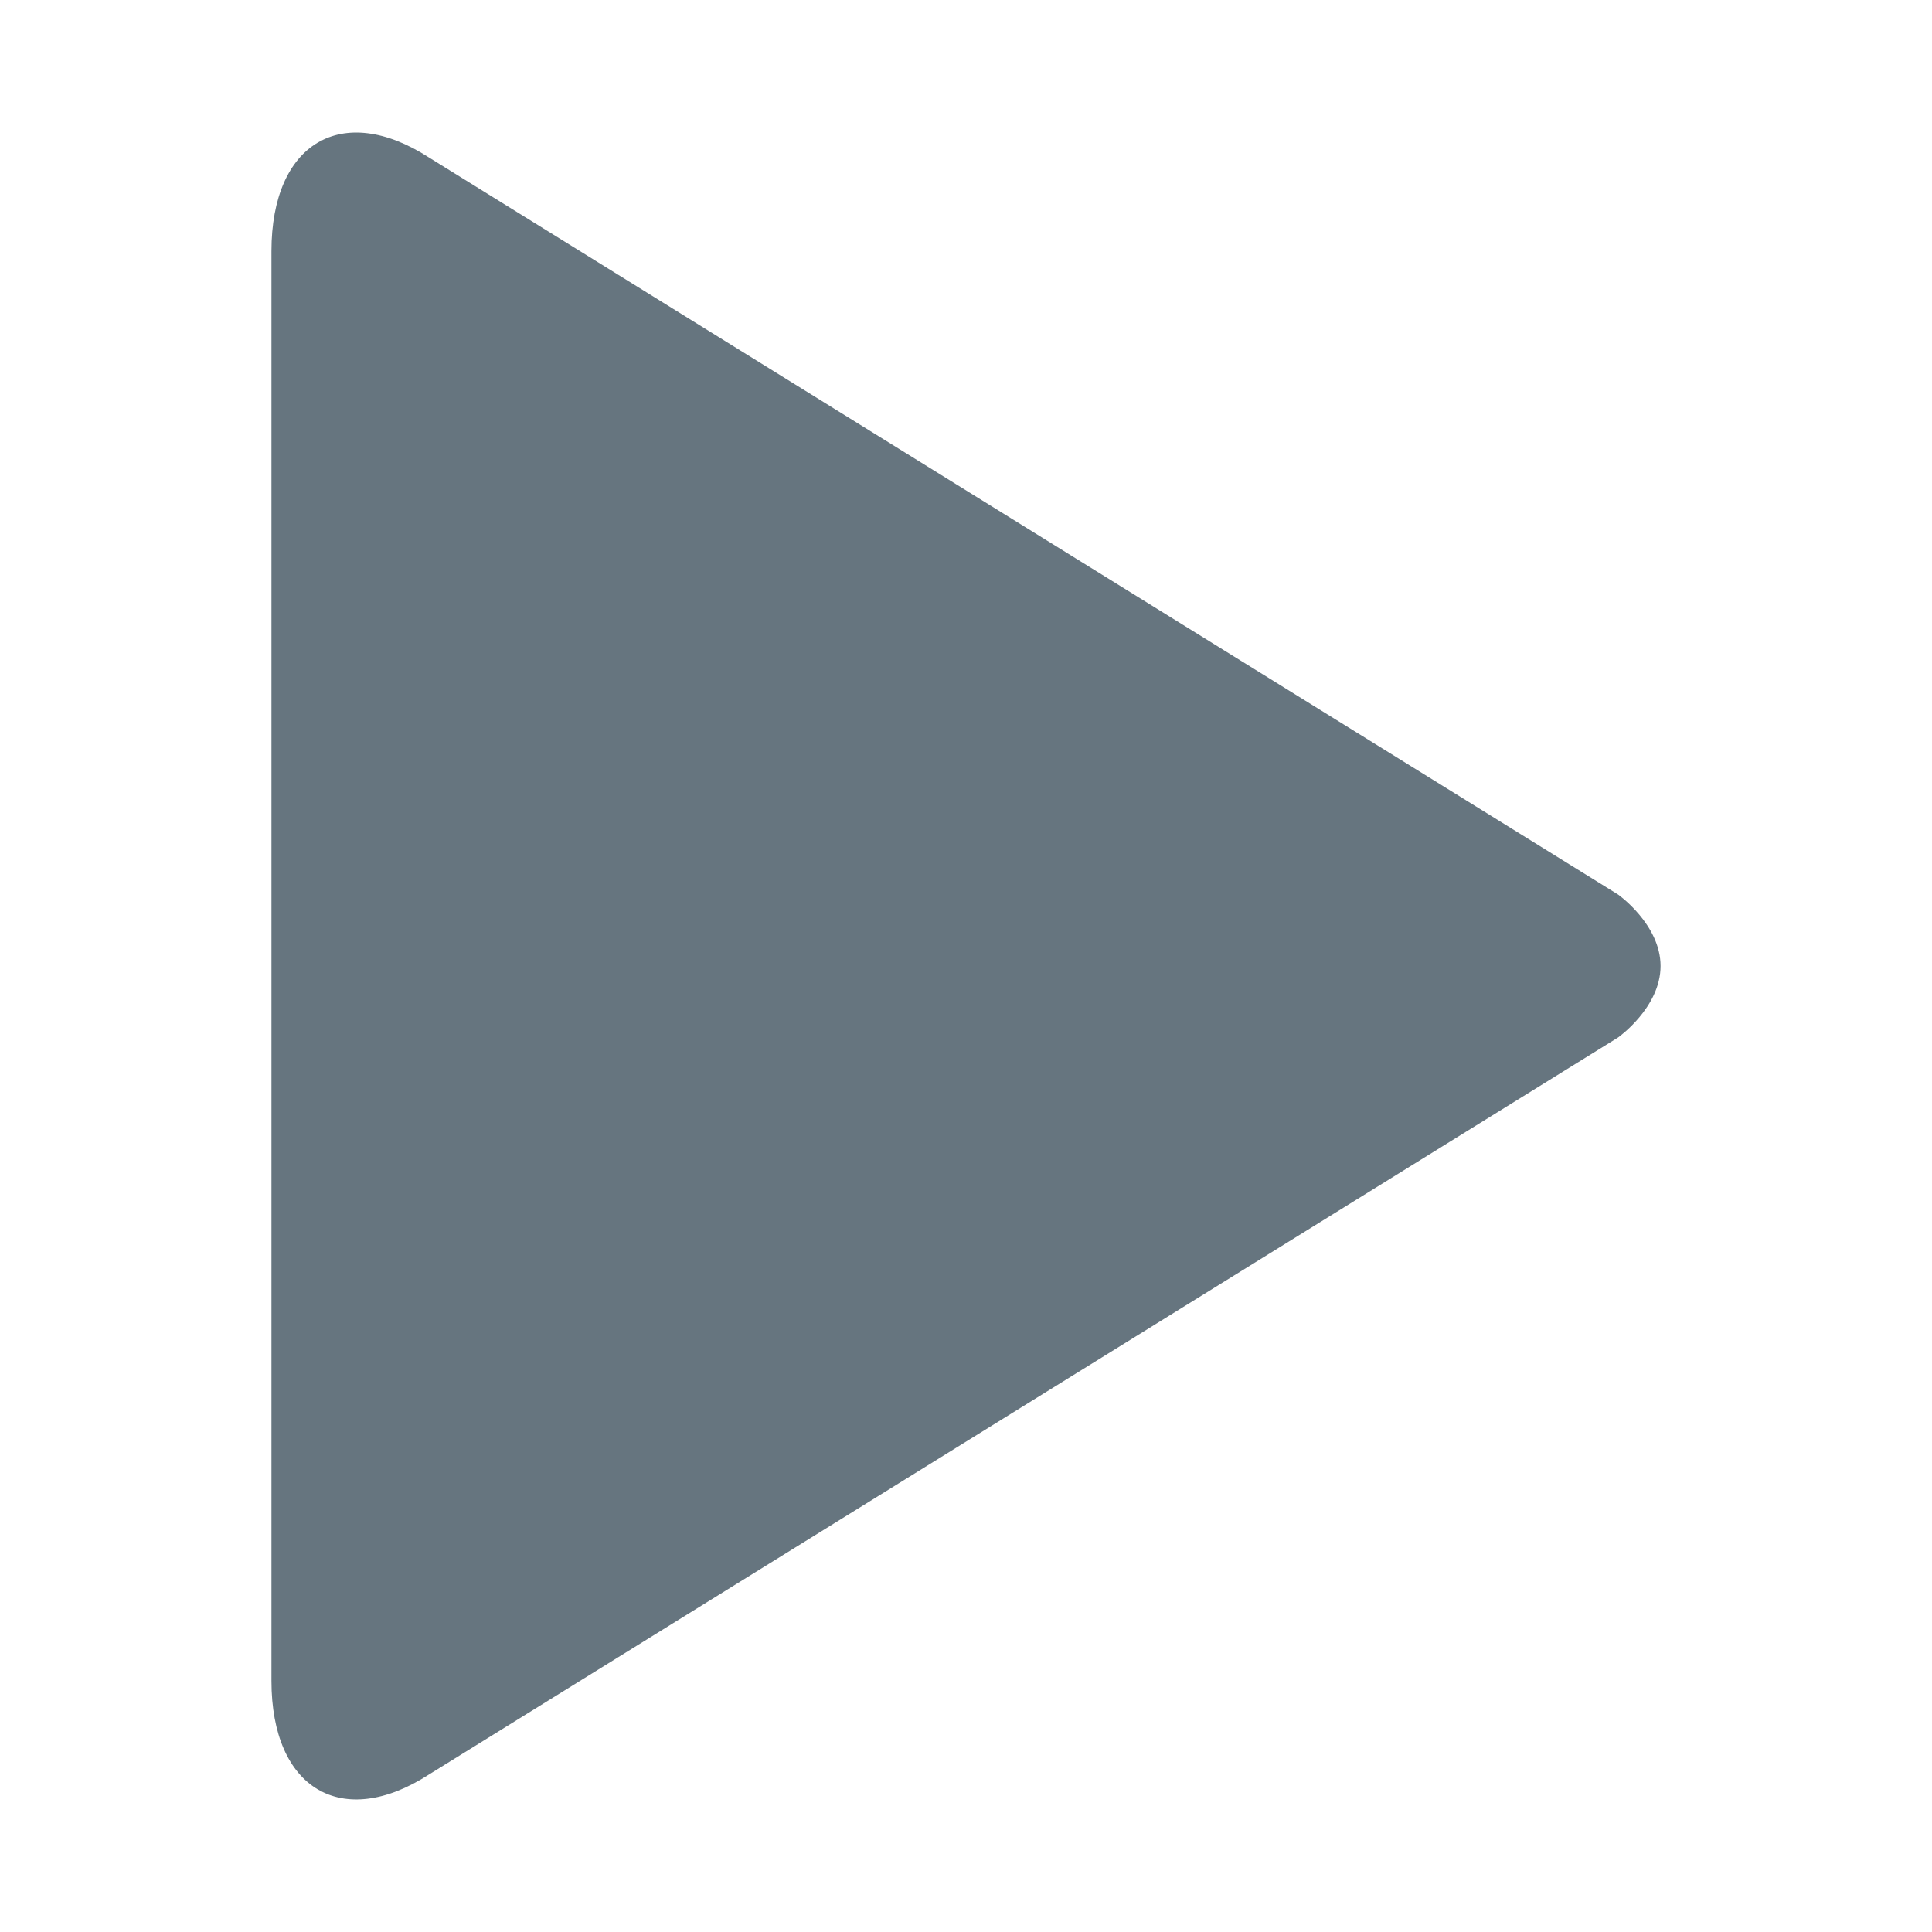
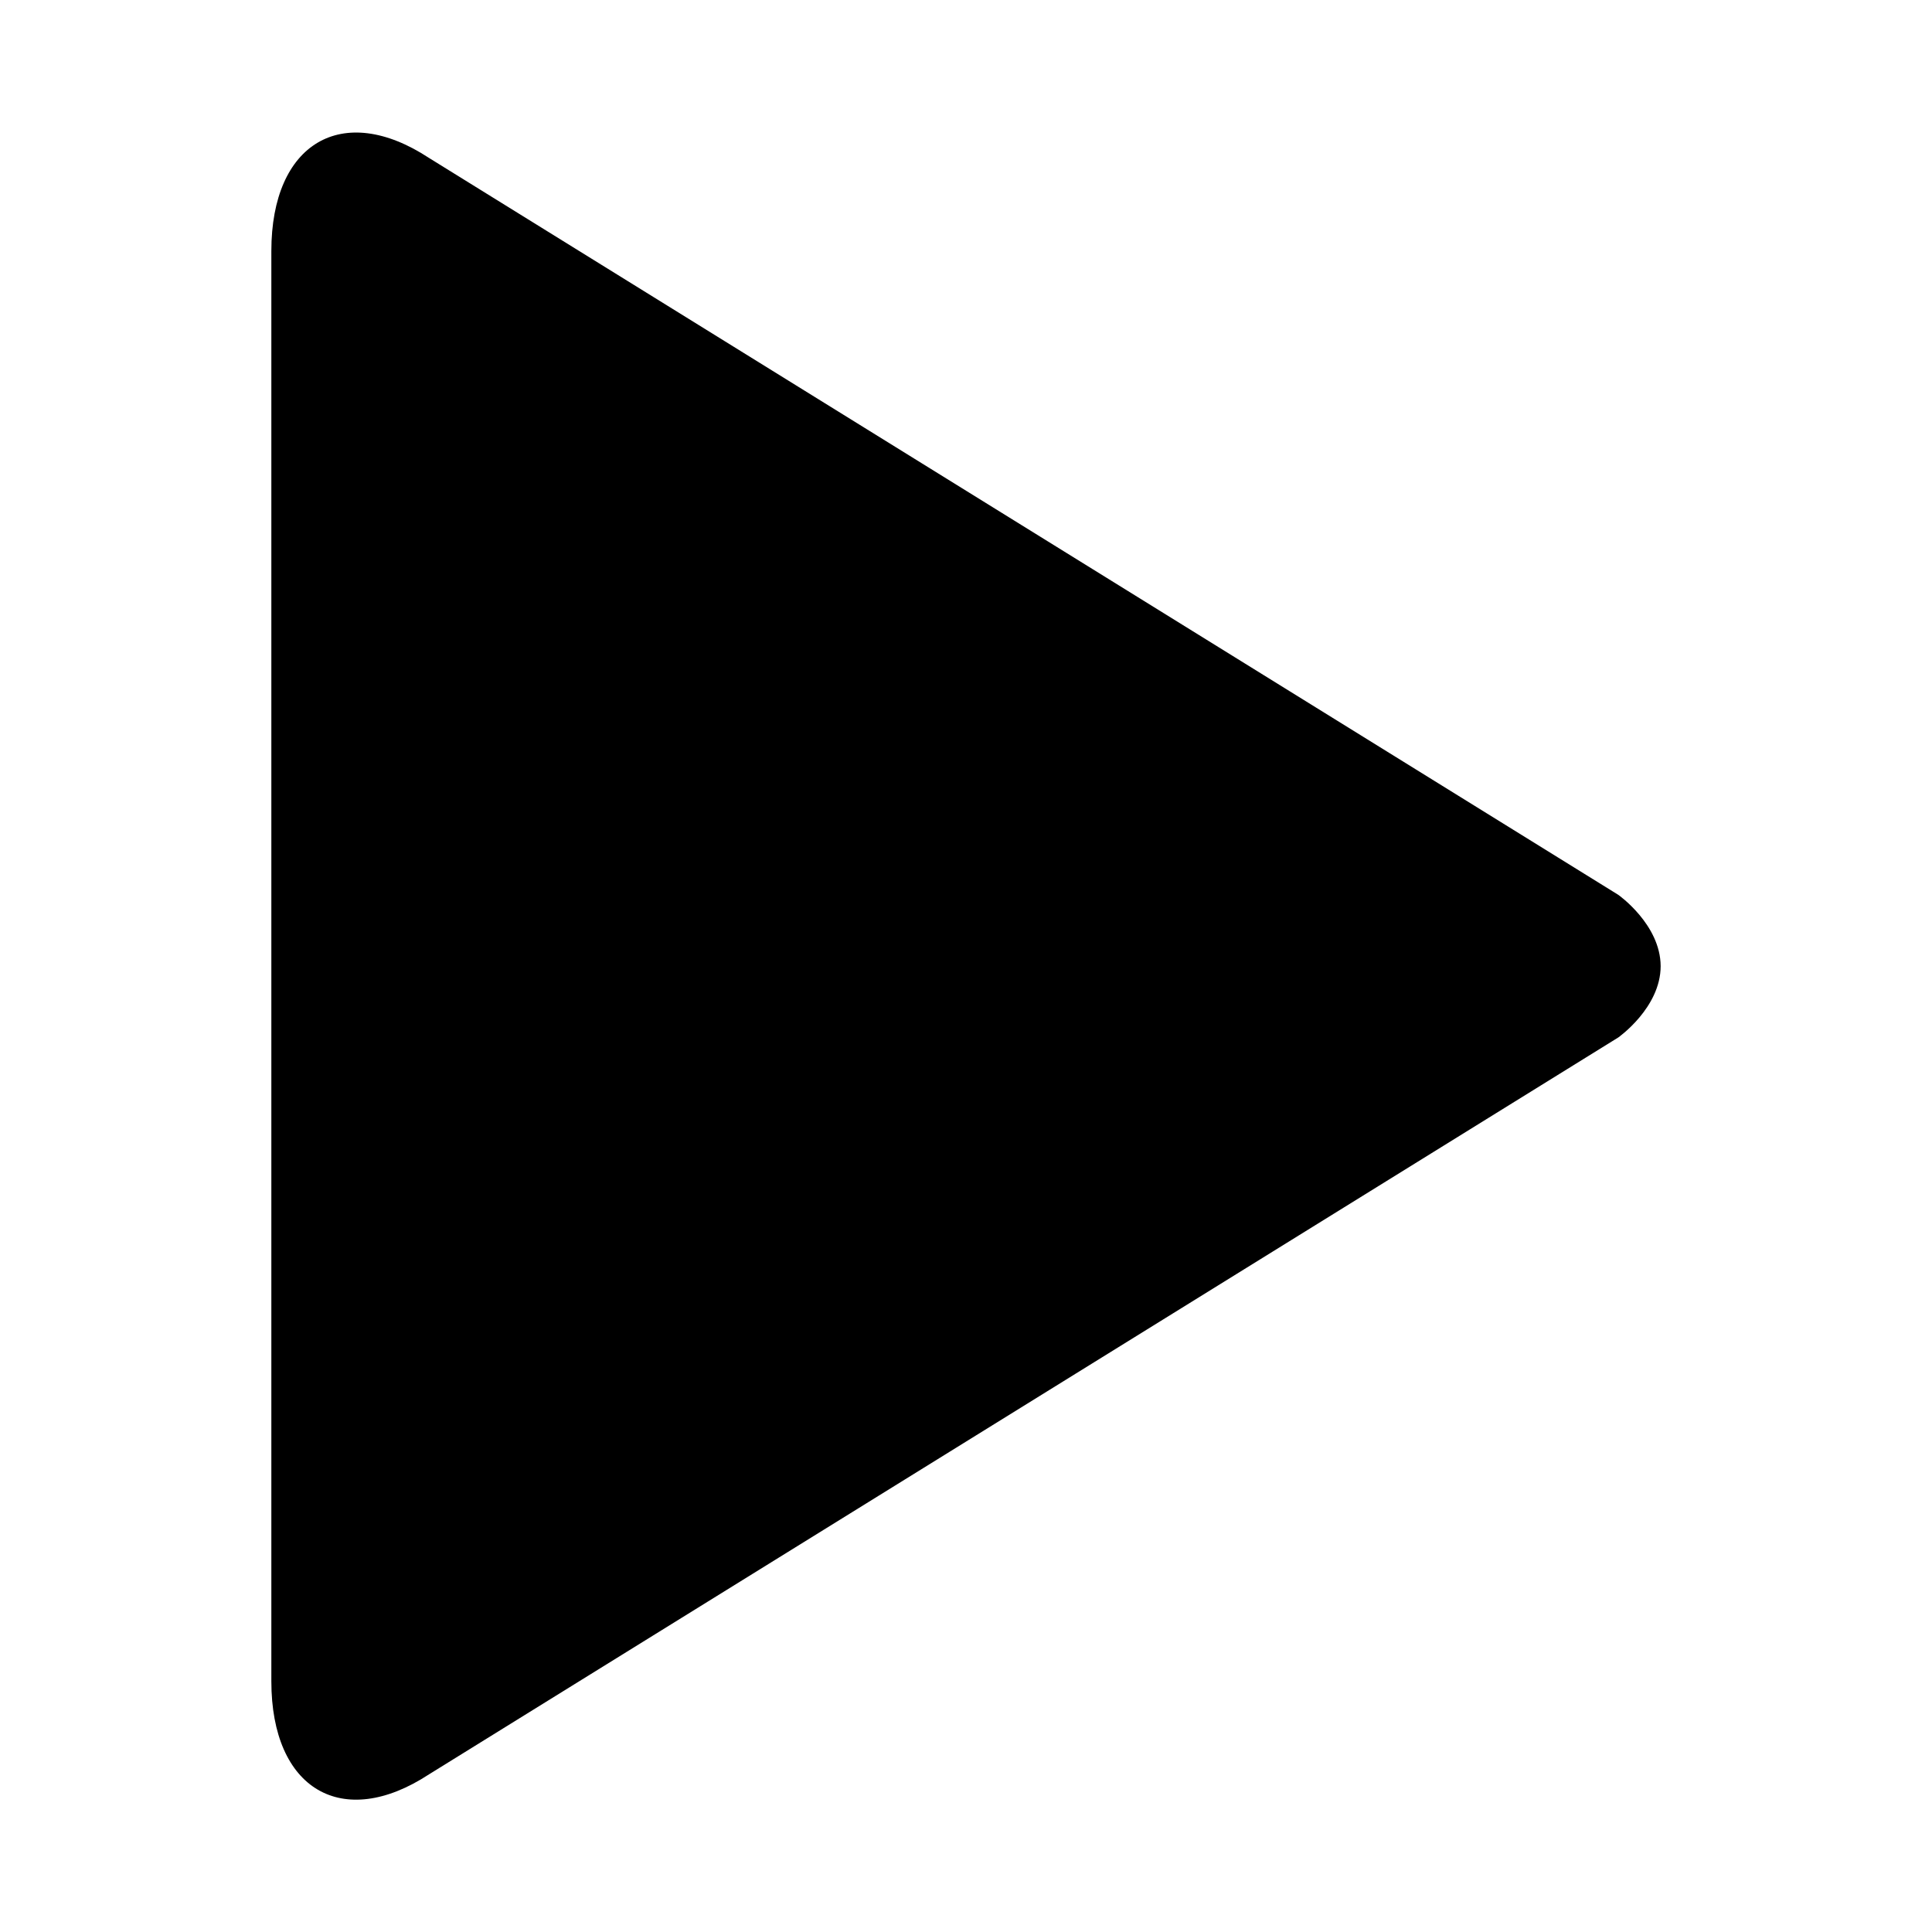
<svg xmlns="http://www.w3.org/2000/svg" version="1.1" id="Layer_1" x="0px" y="0px" width="20px" height="20px" viewBox="310 310 20 20" enable-background="new 310 310 20 20" xml:space="preserve">
-   <g id="XMLID_1_">
-     <g>
-       <path fill="#66757F" d="M326.75,319.26c0,0,0.44,0.31,0.44,0.74s-0.44,0.74-0.44,0.74l-12.31,7.63c-0.9,0.58-1.63,0.149-1.63-0.97    v-14.8c0-1.12,0.73-1.55,1.63-0.97L326.75,319.26z" />
-     </g>
-     <g>
- 	</g>
-   </g>
+   <path d="M326.752,319.263l-12.311-7.628c-0.897-0.589-1.632-0.154-1.632,0.963v14.807c0,1.118,0.735,1.55,1.632,0.963l12.311-7.628  c0,0,0.439-0.308,0.439-0.739C327.189,319.569,326.752,319.263,326.752,319.263L326.752,319.263z" />
</svg>
